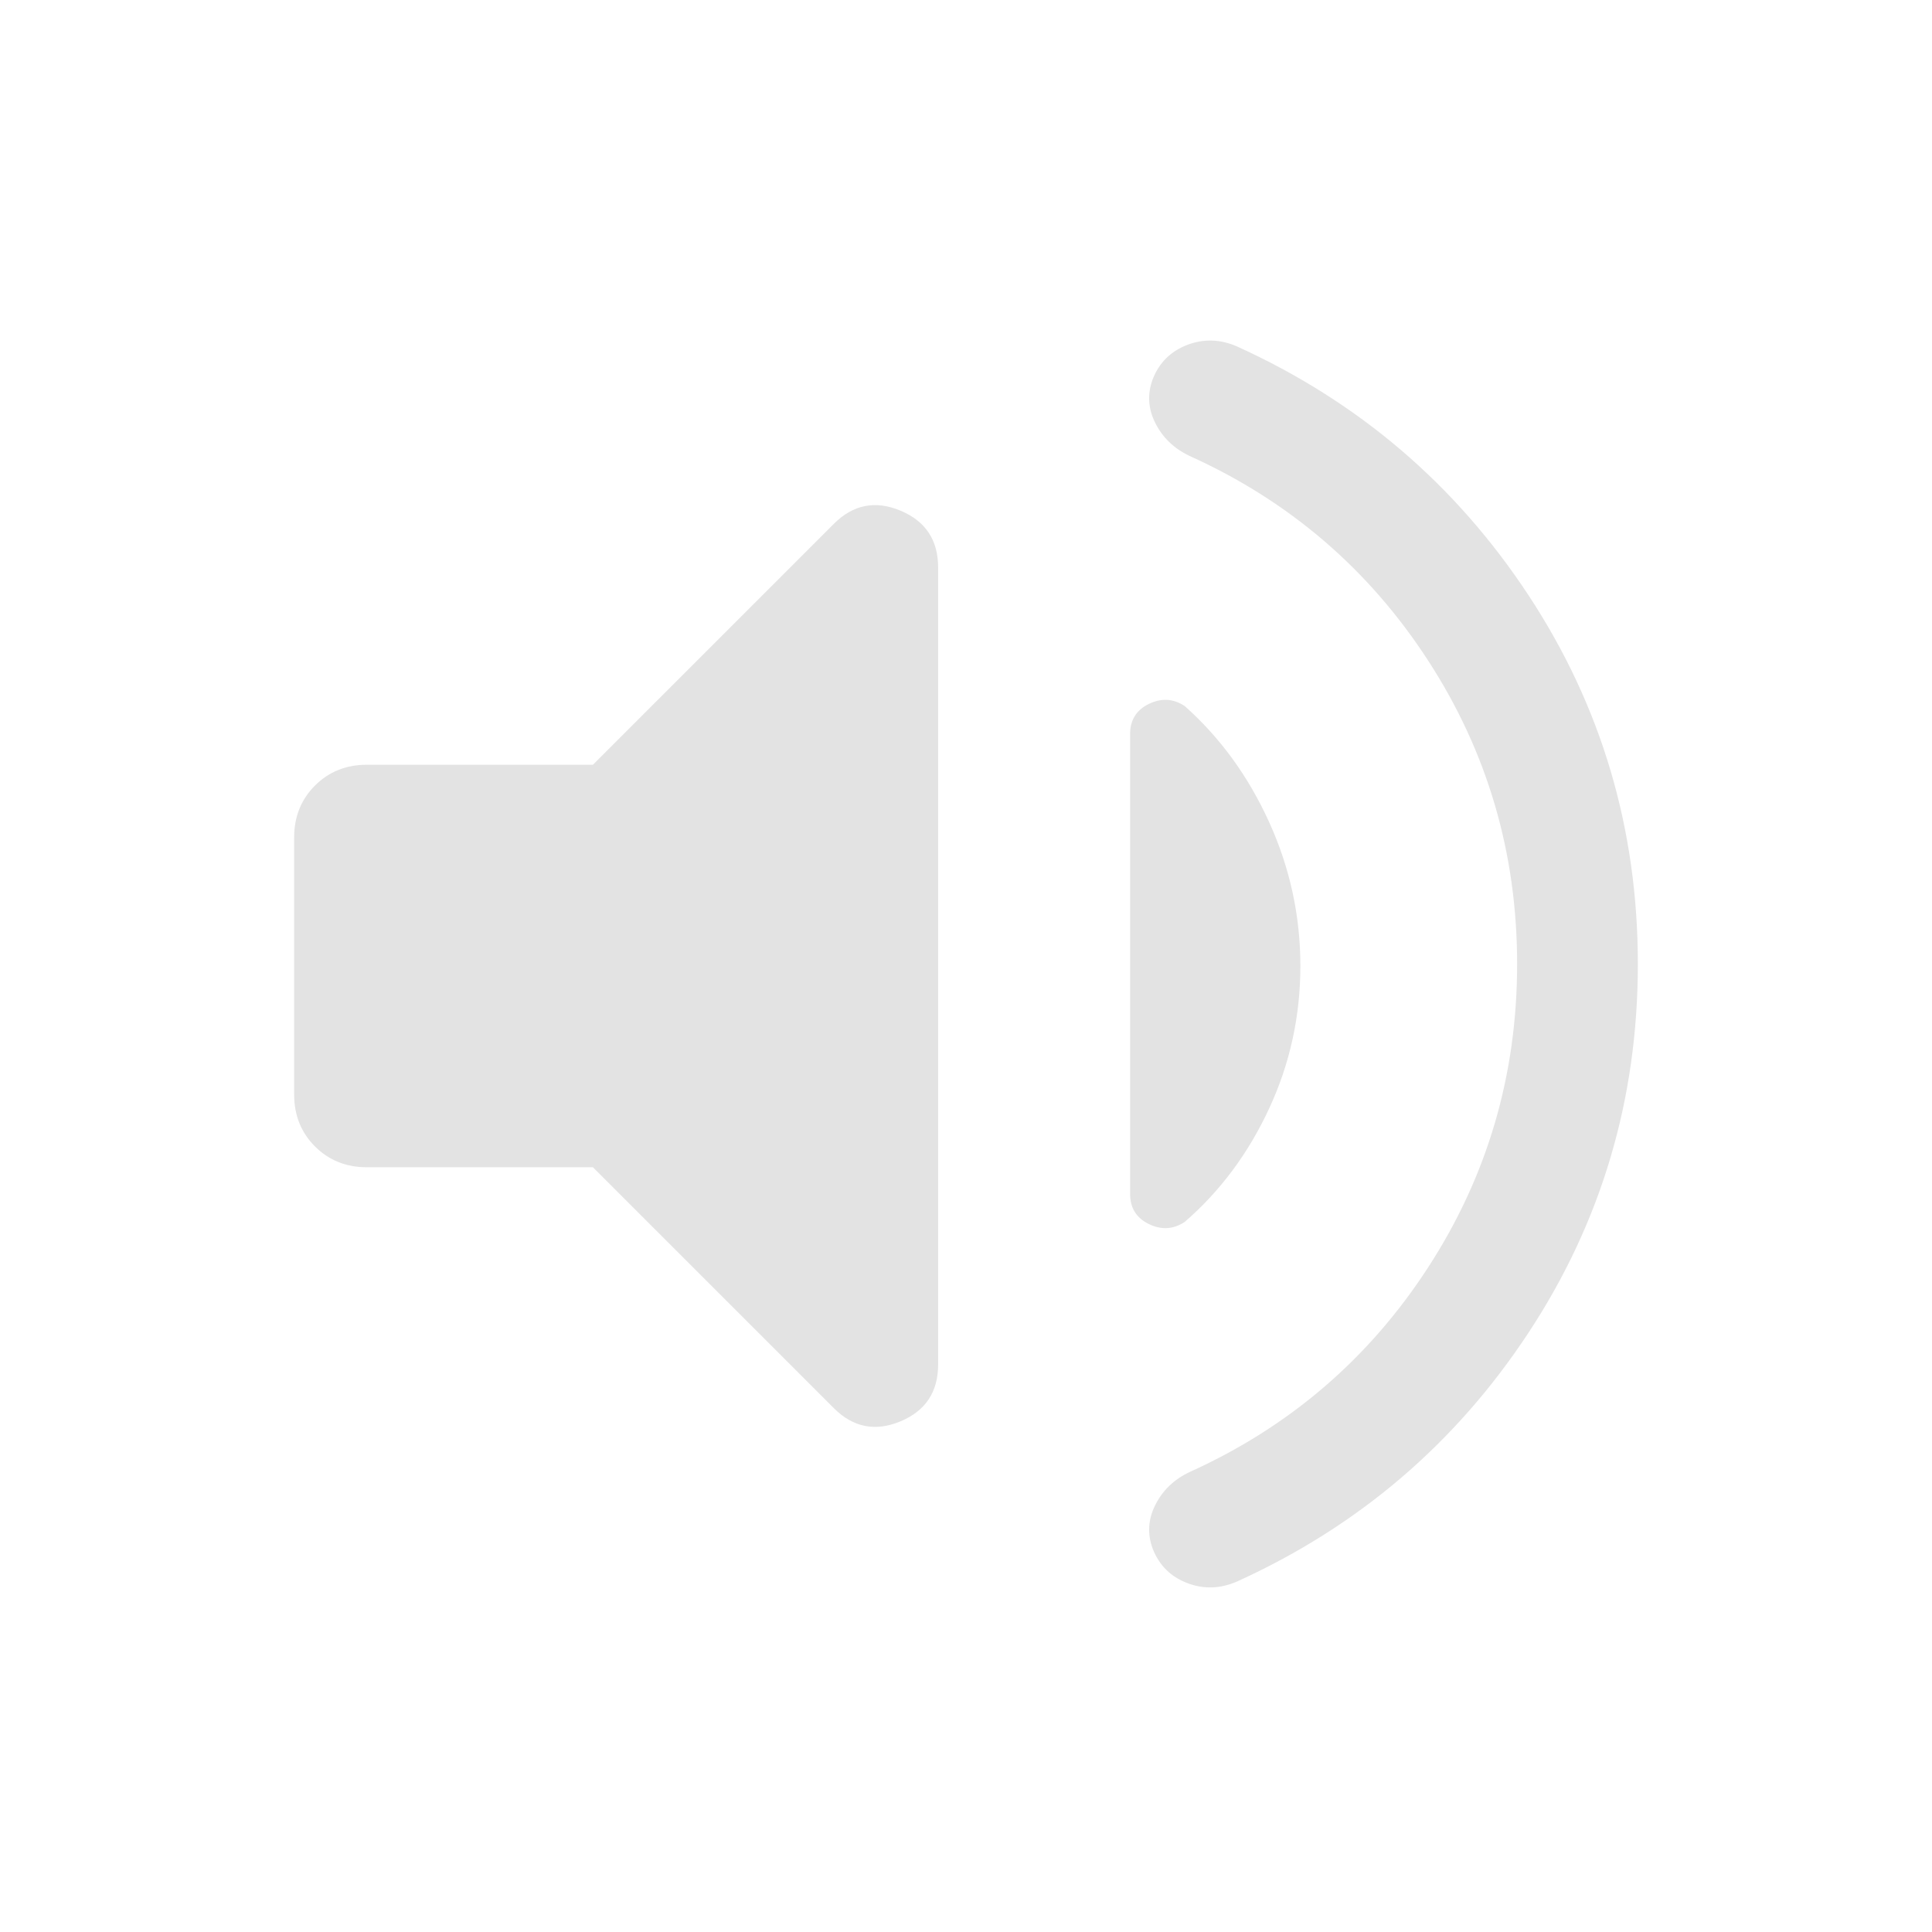
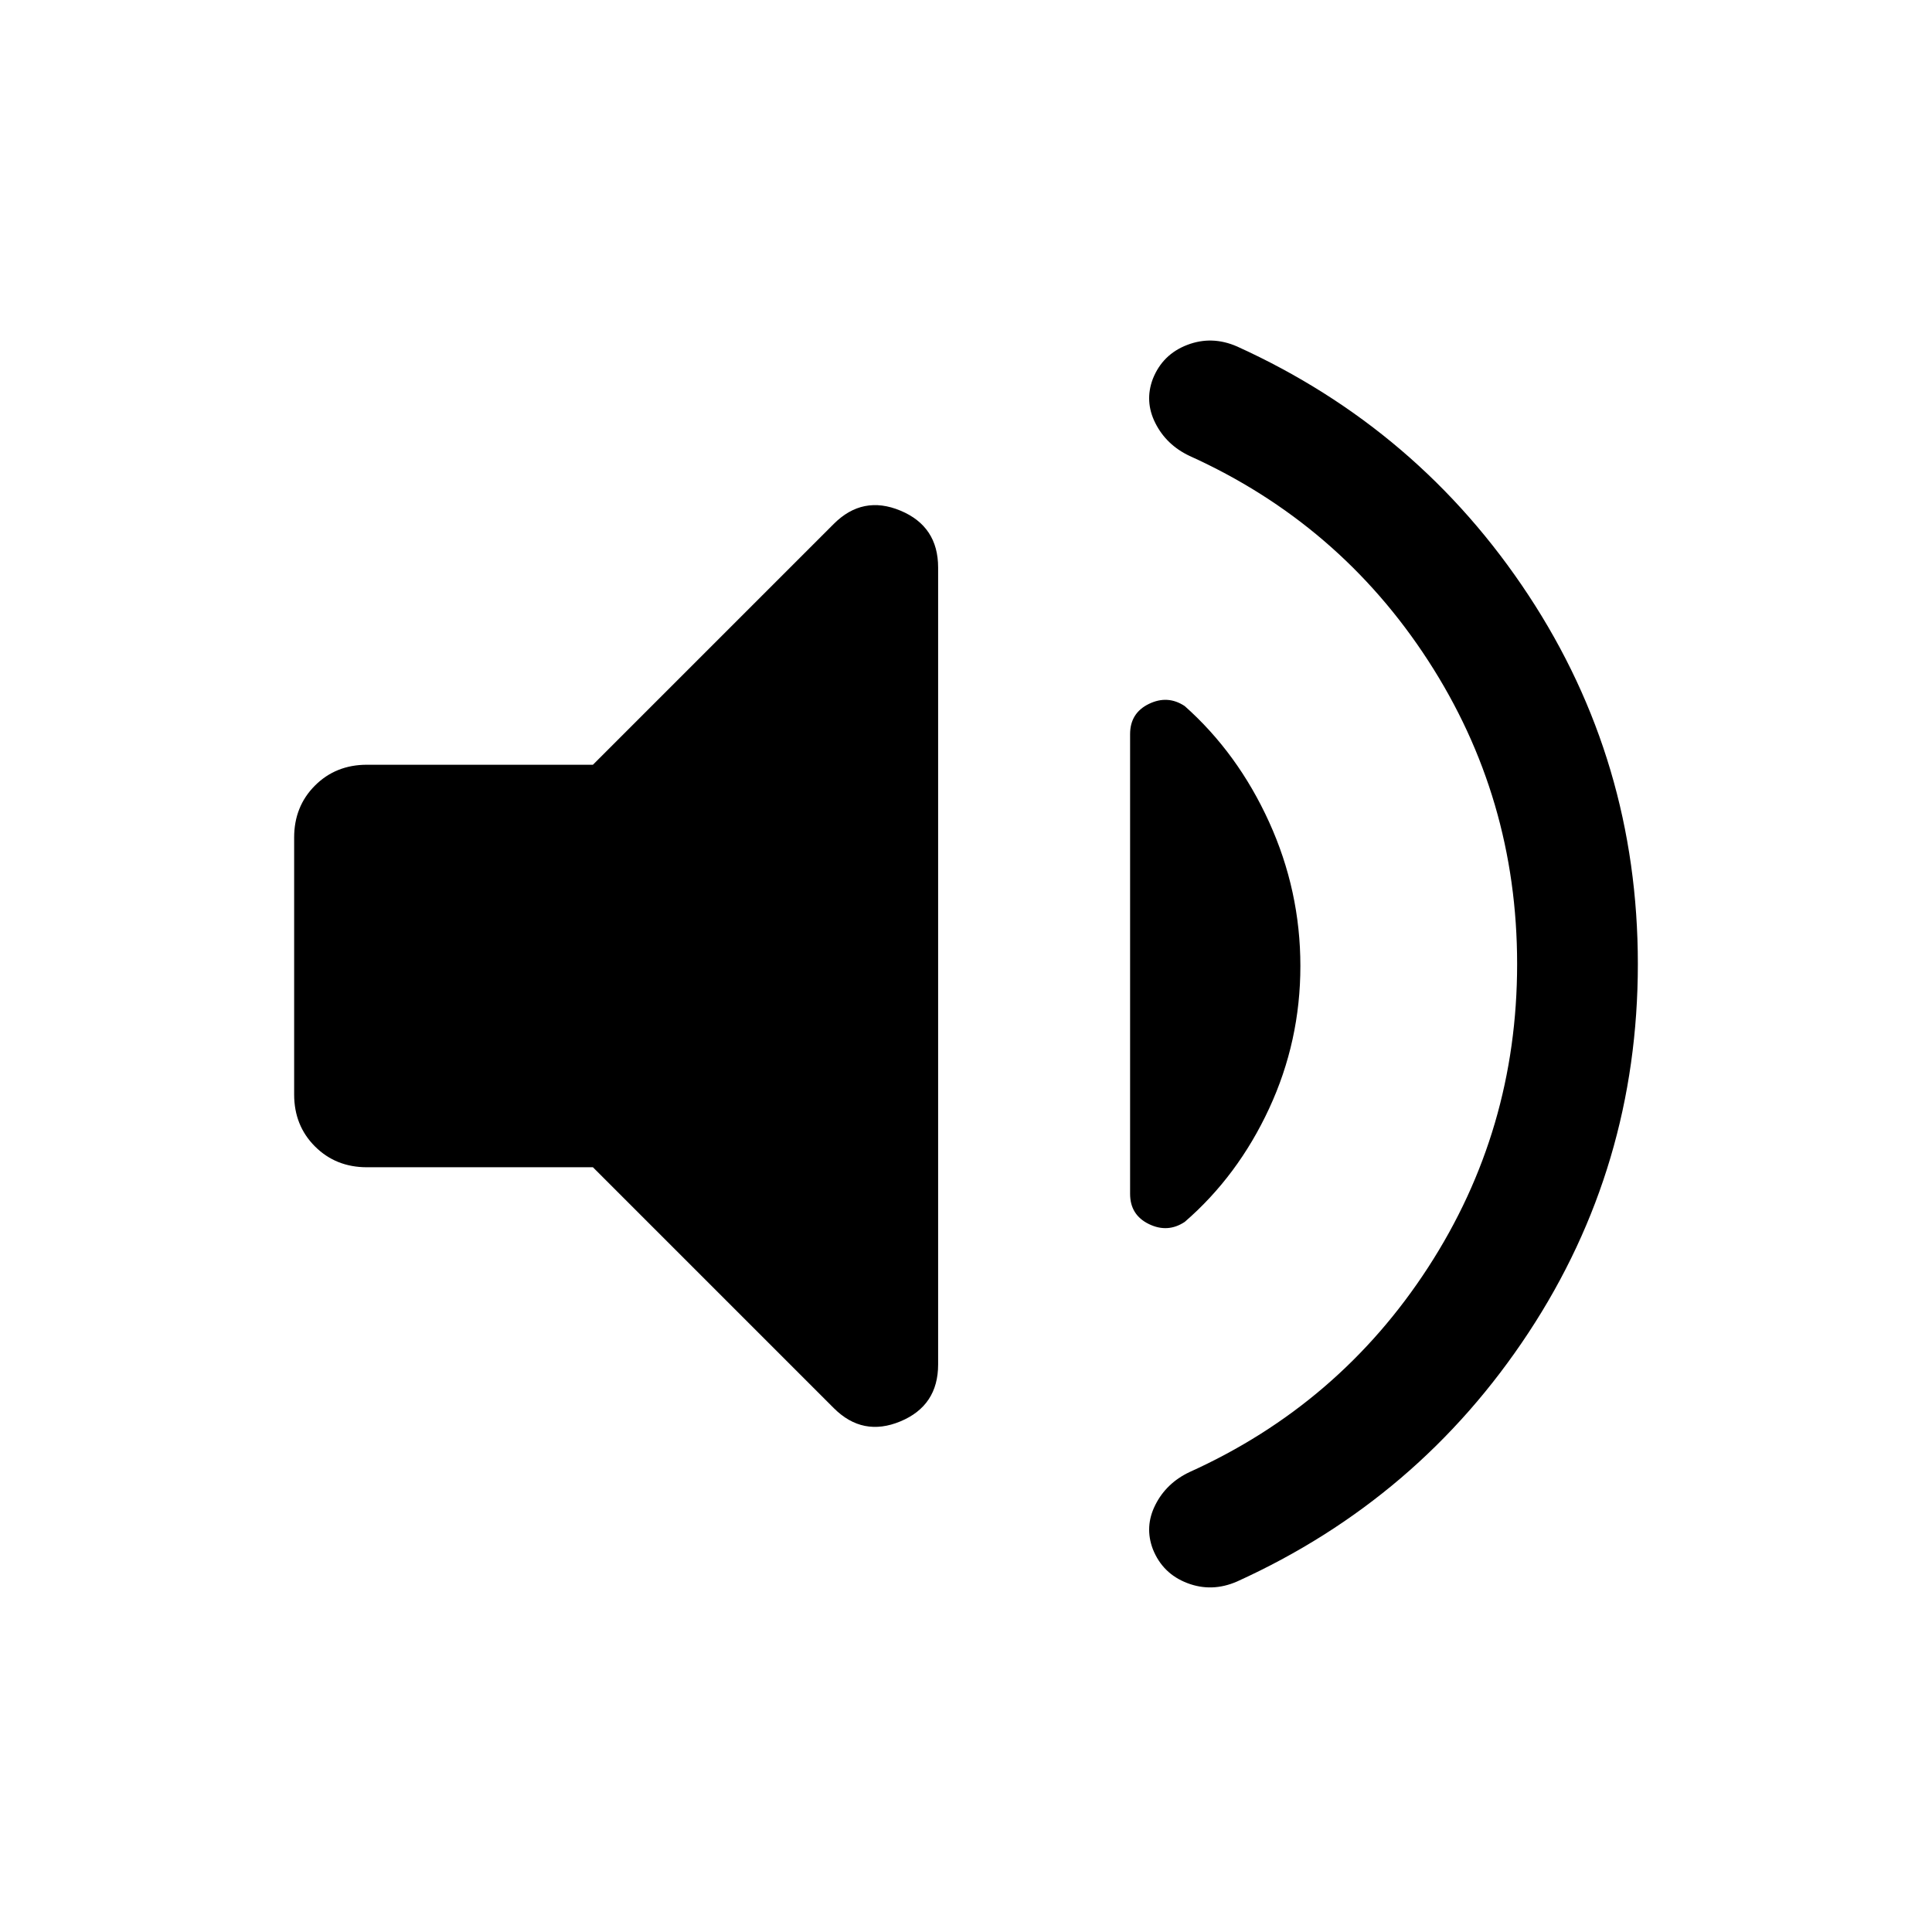
- <svg xmlns="http://www.w3.org/2000/svg" height="24px" viewBox="0 -960 960 960" width="24px" fill="#e3e3e3">
+ <svg xmlns="http://www.w3.org/2000/svg" height="24px" viewBox="0 -960 960 960" width="24px" fill="currentColor">
  <path d="M753.85-481q0-82.62-44.2-150.73-44.19-68.12-118.57-101.73-11.54-5.46-17-16.31-5.46-10.84-1.23-22 4.84-12.15 17.07-16.84 12.23-4.7 24.77.77 90.46 41.07 144.81 123.61 54.34 82.54 54.34 183.23 0 100.69-54.34 183.23-54.35 82.54-144.81 123.61-12.54 5.47-24.77.77-12.23-4.69-17.07-16.84-4.23-11.16 1.23-22 5.46-10.85 17-16.31 74.38-33.61 118.57-101.73 44.2-68.11 44.2-150.73ZM294.62-380H182.31q-15.46 0-25.81-10.35-10.34-10.34-10.34-25.81v-127.68q0-15.47 10.34-25.81Q166.85-580 182.31-580h112.31l119.69-119.69q14.38-14.38 33.11-6.58 18.73 7.81 18.73 28.27v396q0 20.46-18.73 28.27-18.73 7.8-33.11-6.58L294.62-380Zm351.53-100q0 37.38-15.54 70.85-15.53 33.46-41.92 56.3-8.46 5.62-17.81 1.08-9.34-4.54-9.34-15v-228.46q0-10.46 9.34-15 9.35-4.54 17.81 1.08 26.39 23.46 41.92 57.61 15.54 34.16 15.54 71.54Z" />
</svg>
